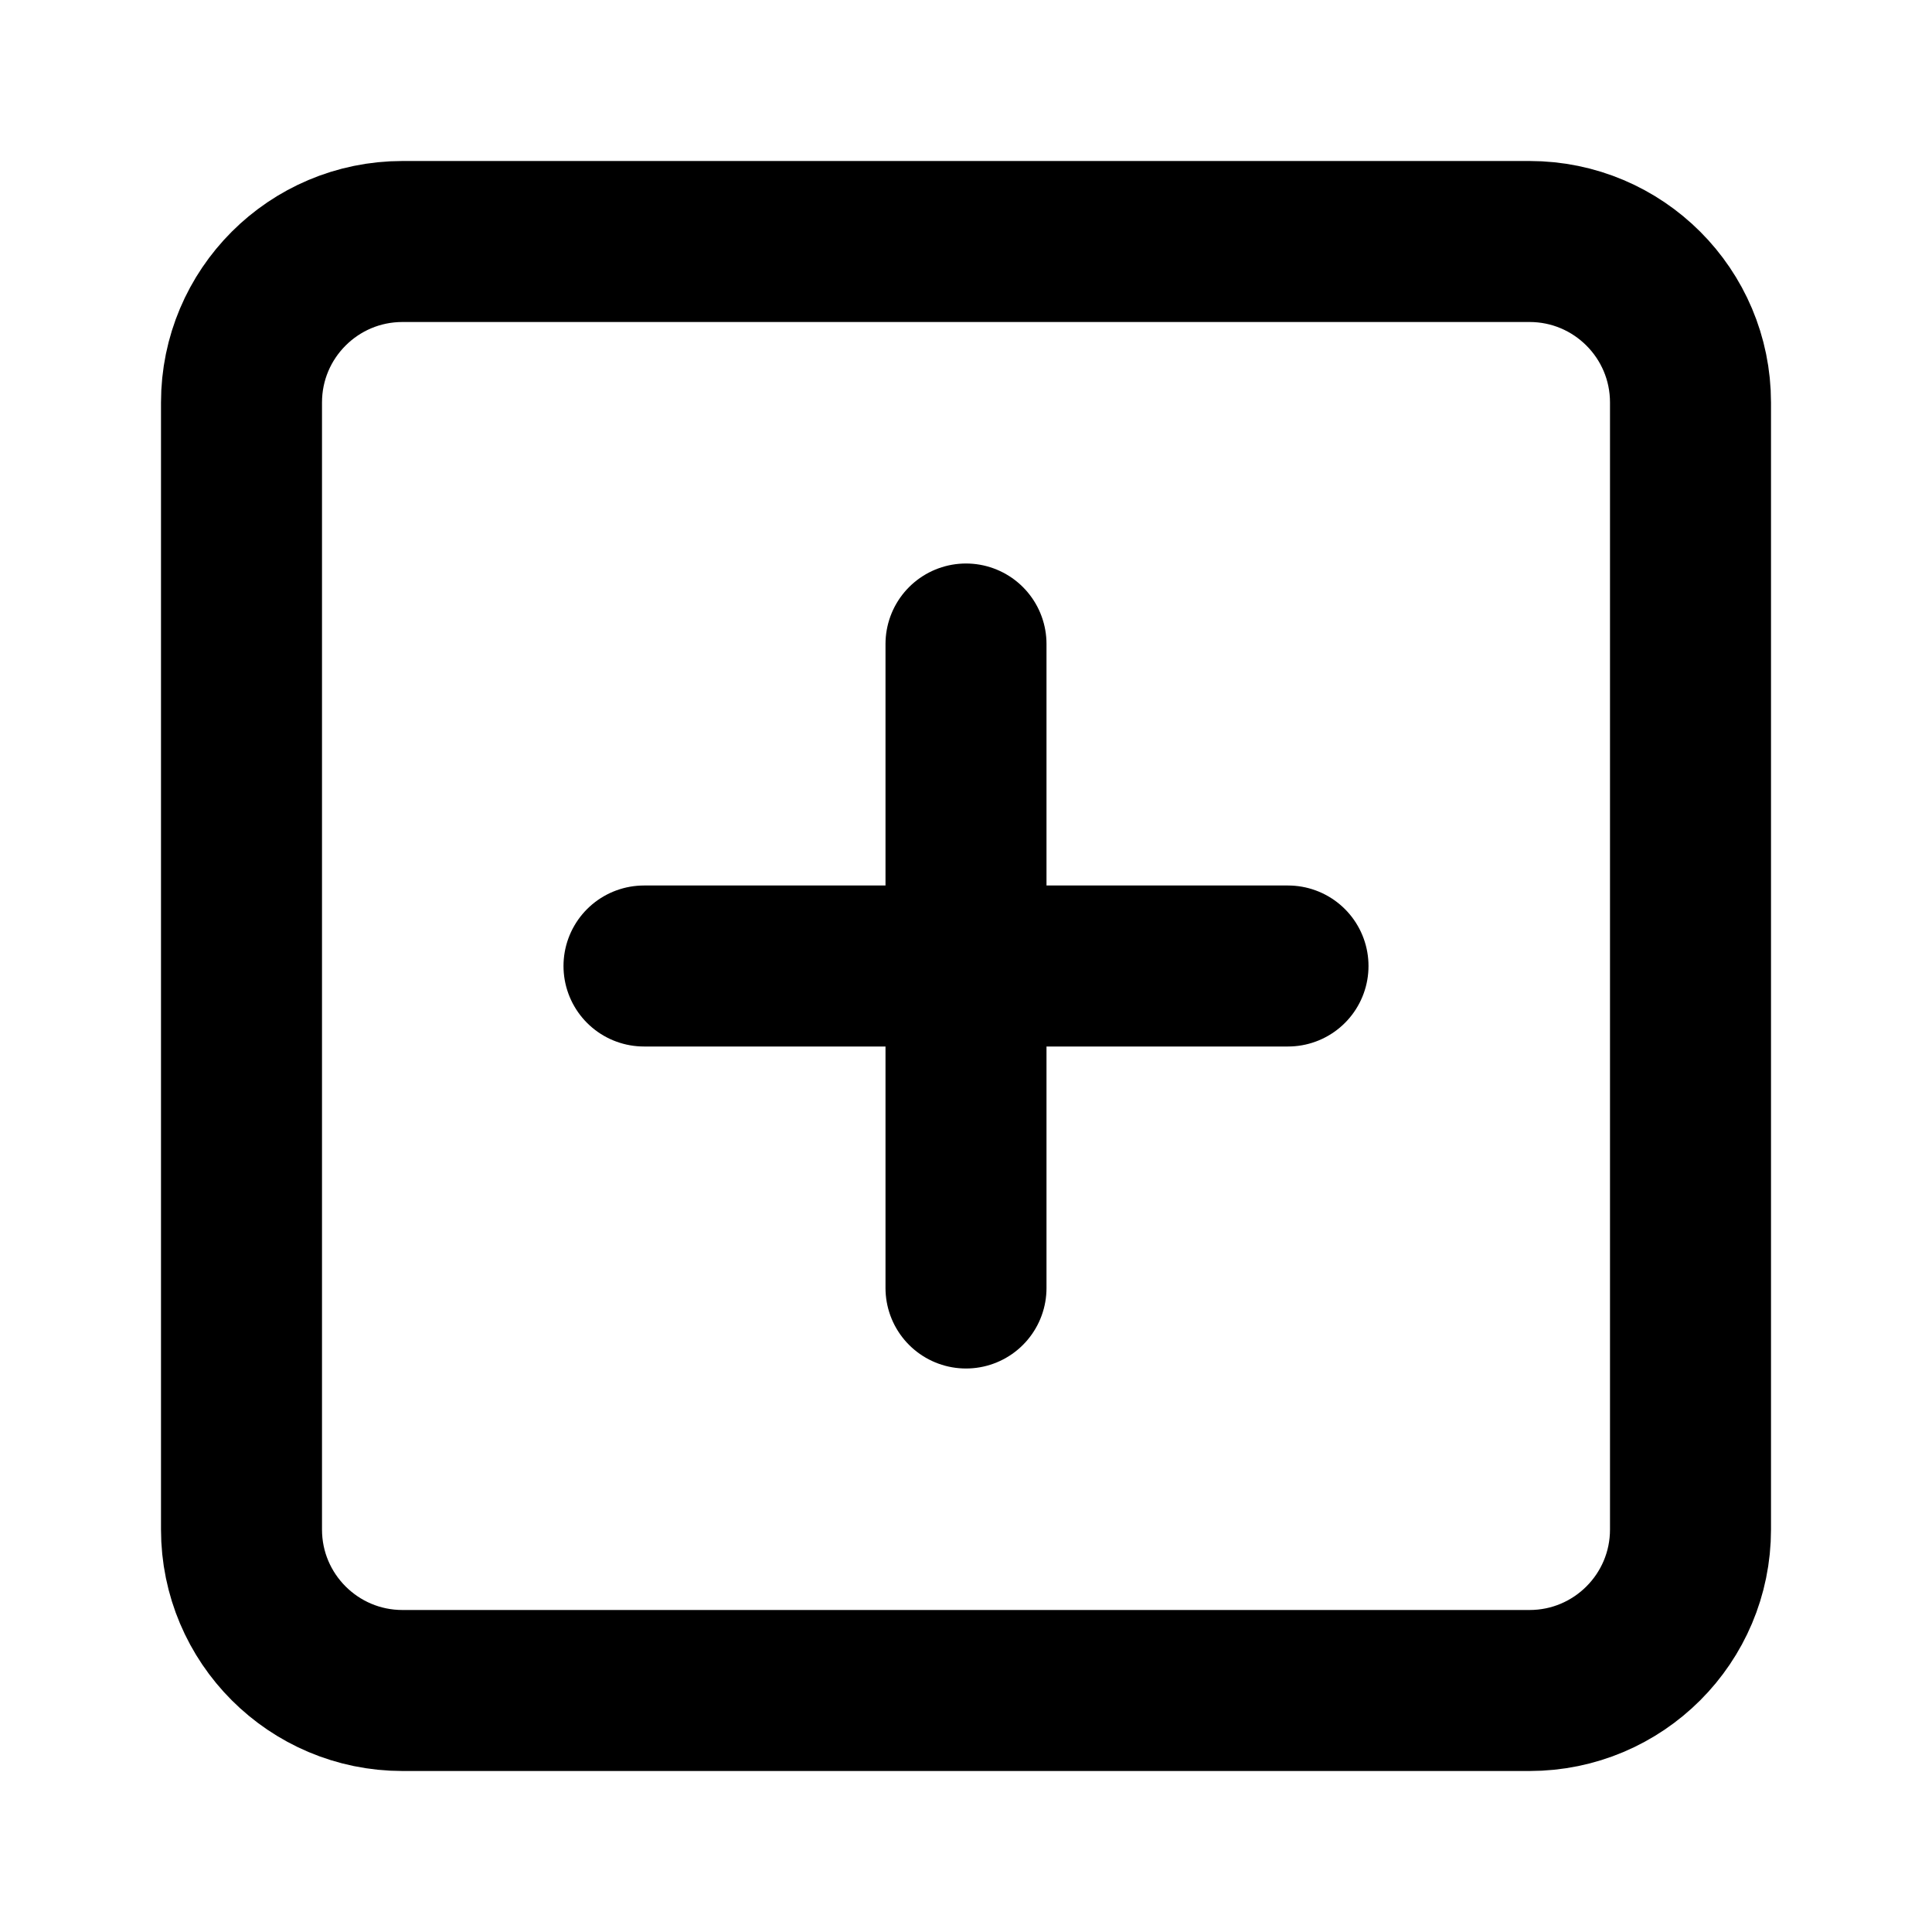
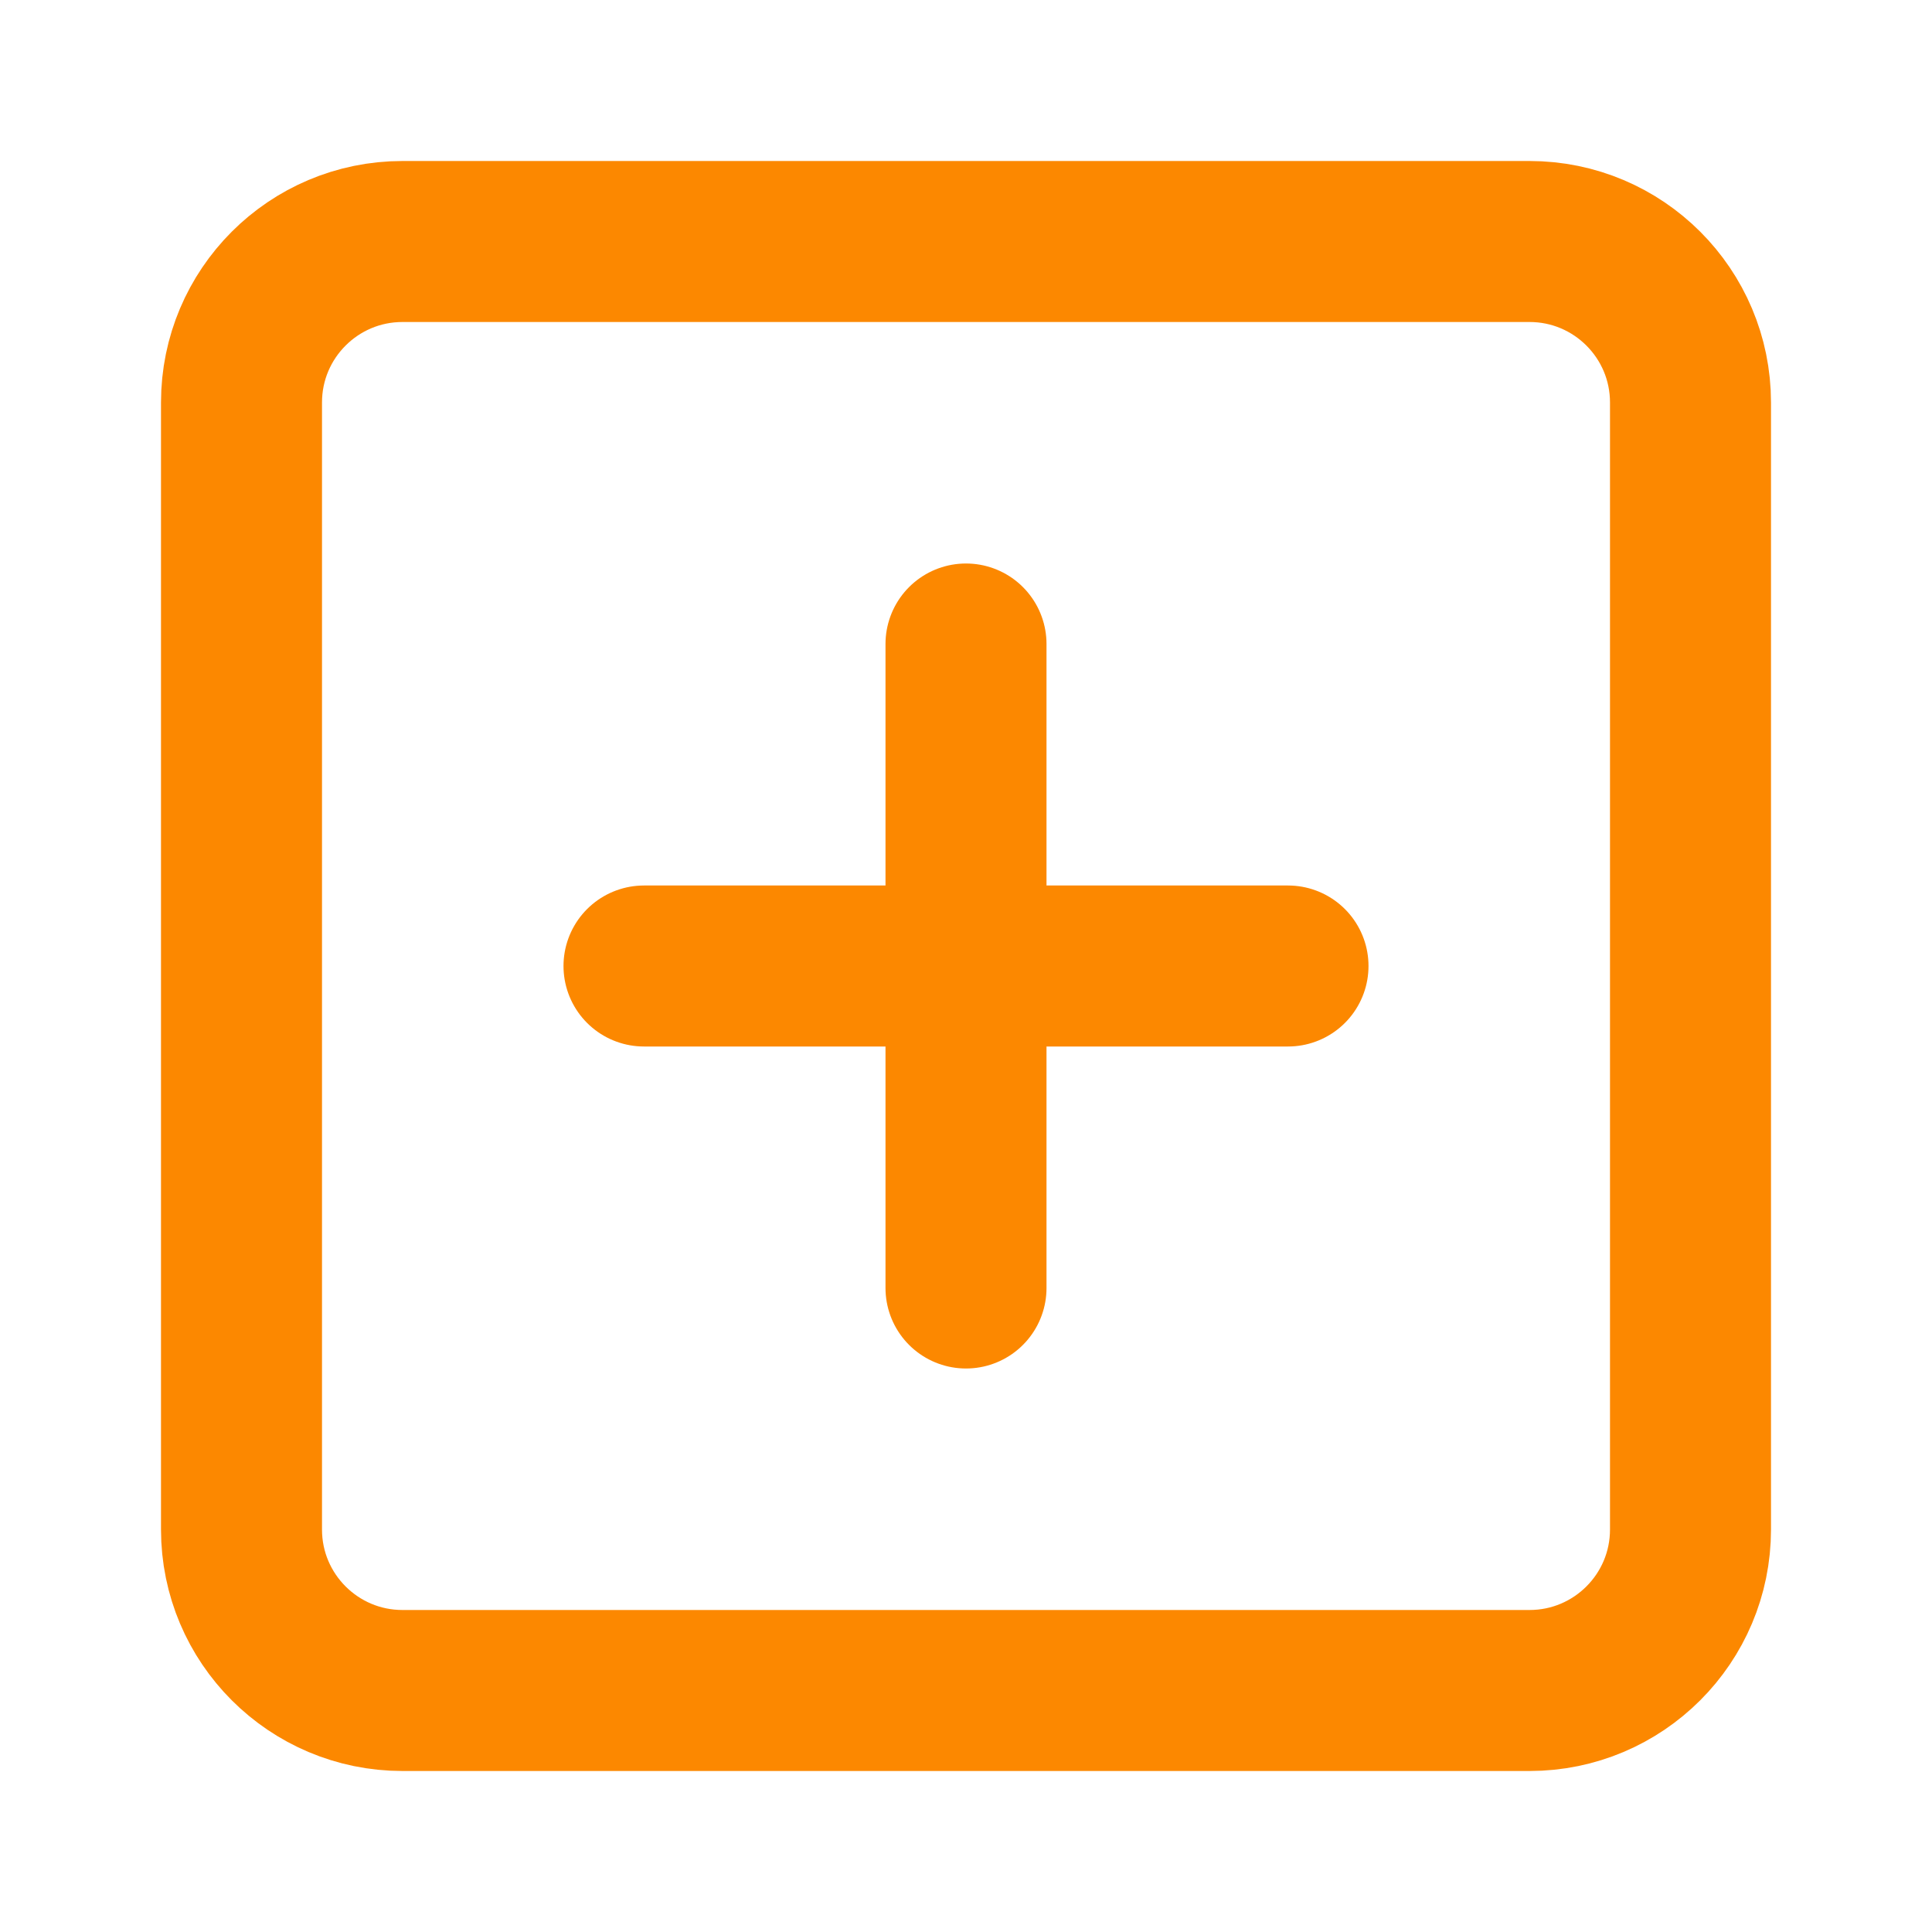
- <svg xmlns="http://www.w3.org/2000/svg" width="24" height="24" viewBox="0 0 24 24" fill="none" stroke="currentColor" stroke-width="2" stroke-linecap="round" stroke-linejoin="round" class="feather feather-plus-square">
+ <svg xmlns="http://www.w3.org/2000/svg" width="24" height="24" viewBox="0 0 24 24" fill="none" stroke="#fc8800" stroke-width="2" stroke-linecap="round" stroke-linejoin="round" class="feather feather-plus-square">
  <rect x="3" y="3" width="18" height="18" rx="2" ry="2" />
  <line x1="12" y1="8" x2="12" y2="16" />
  <line x1="8" y1="12" x2="16" y2="12" />
</svg>
